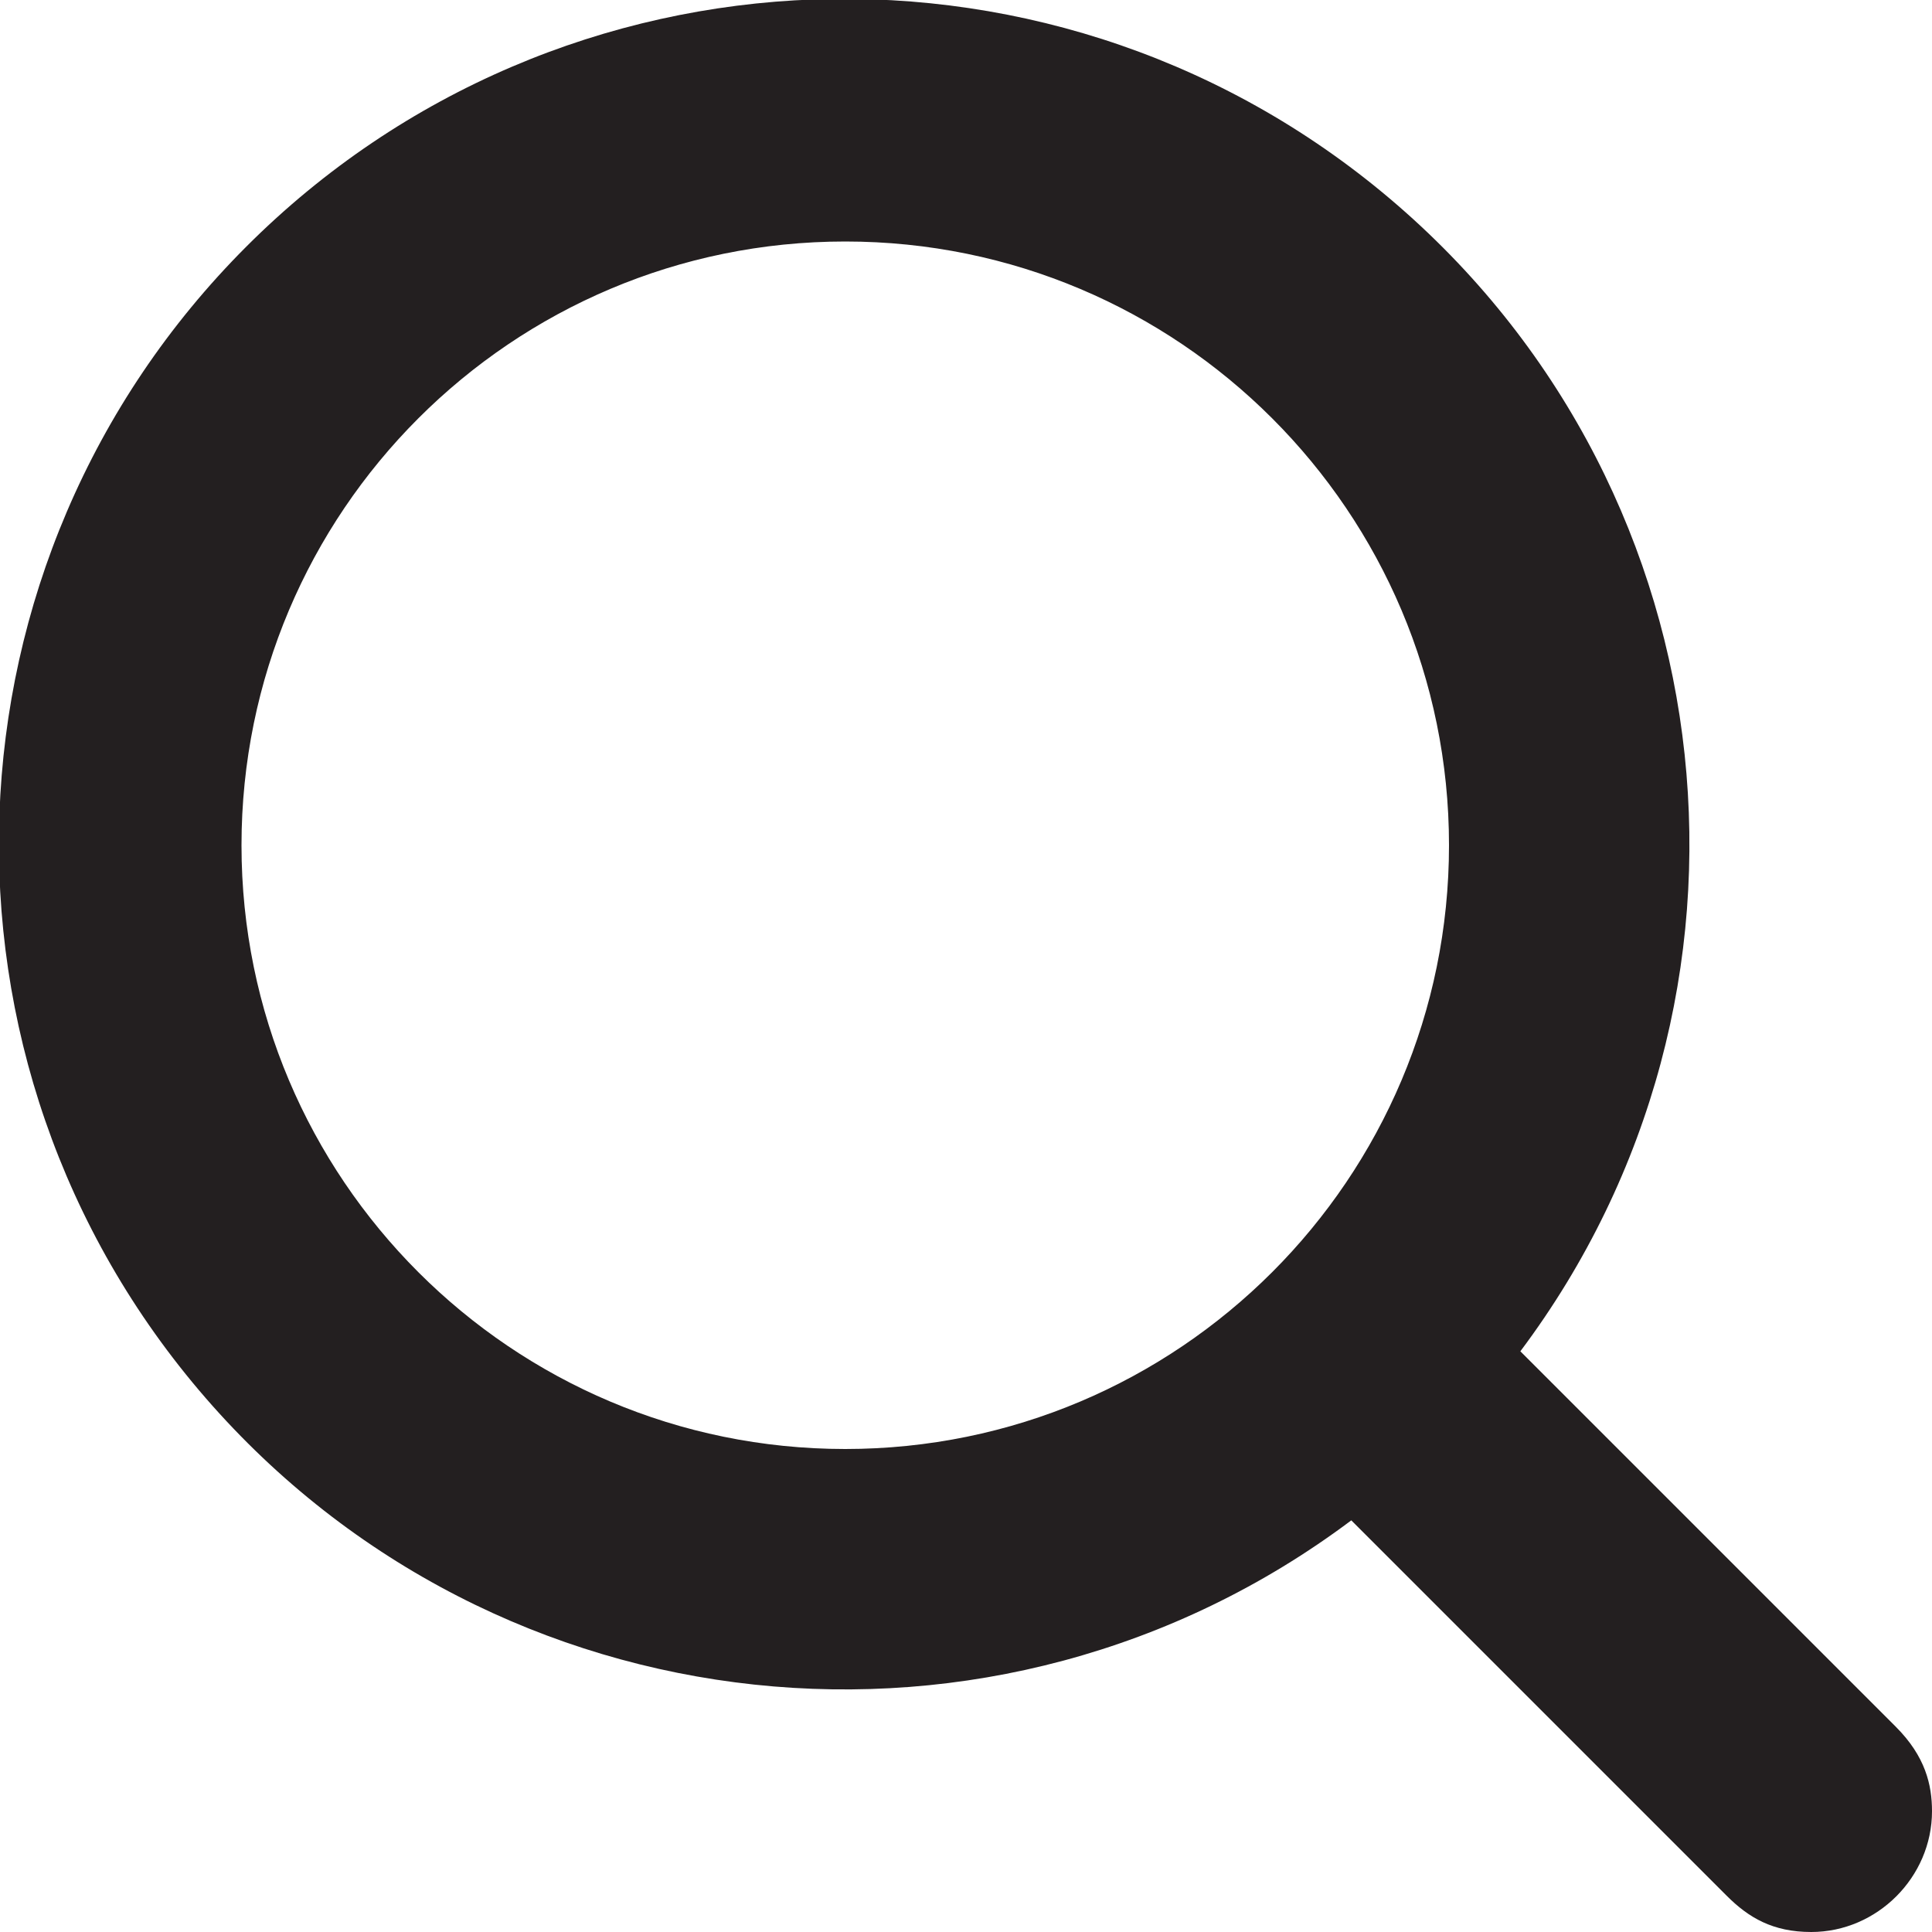
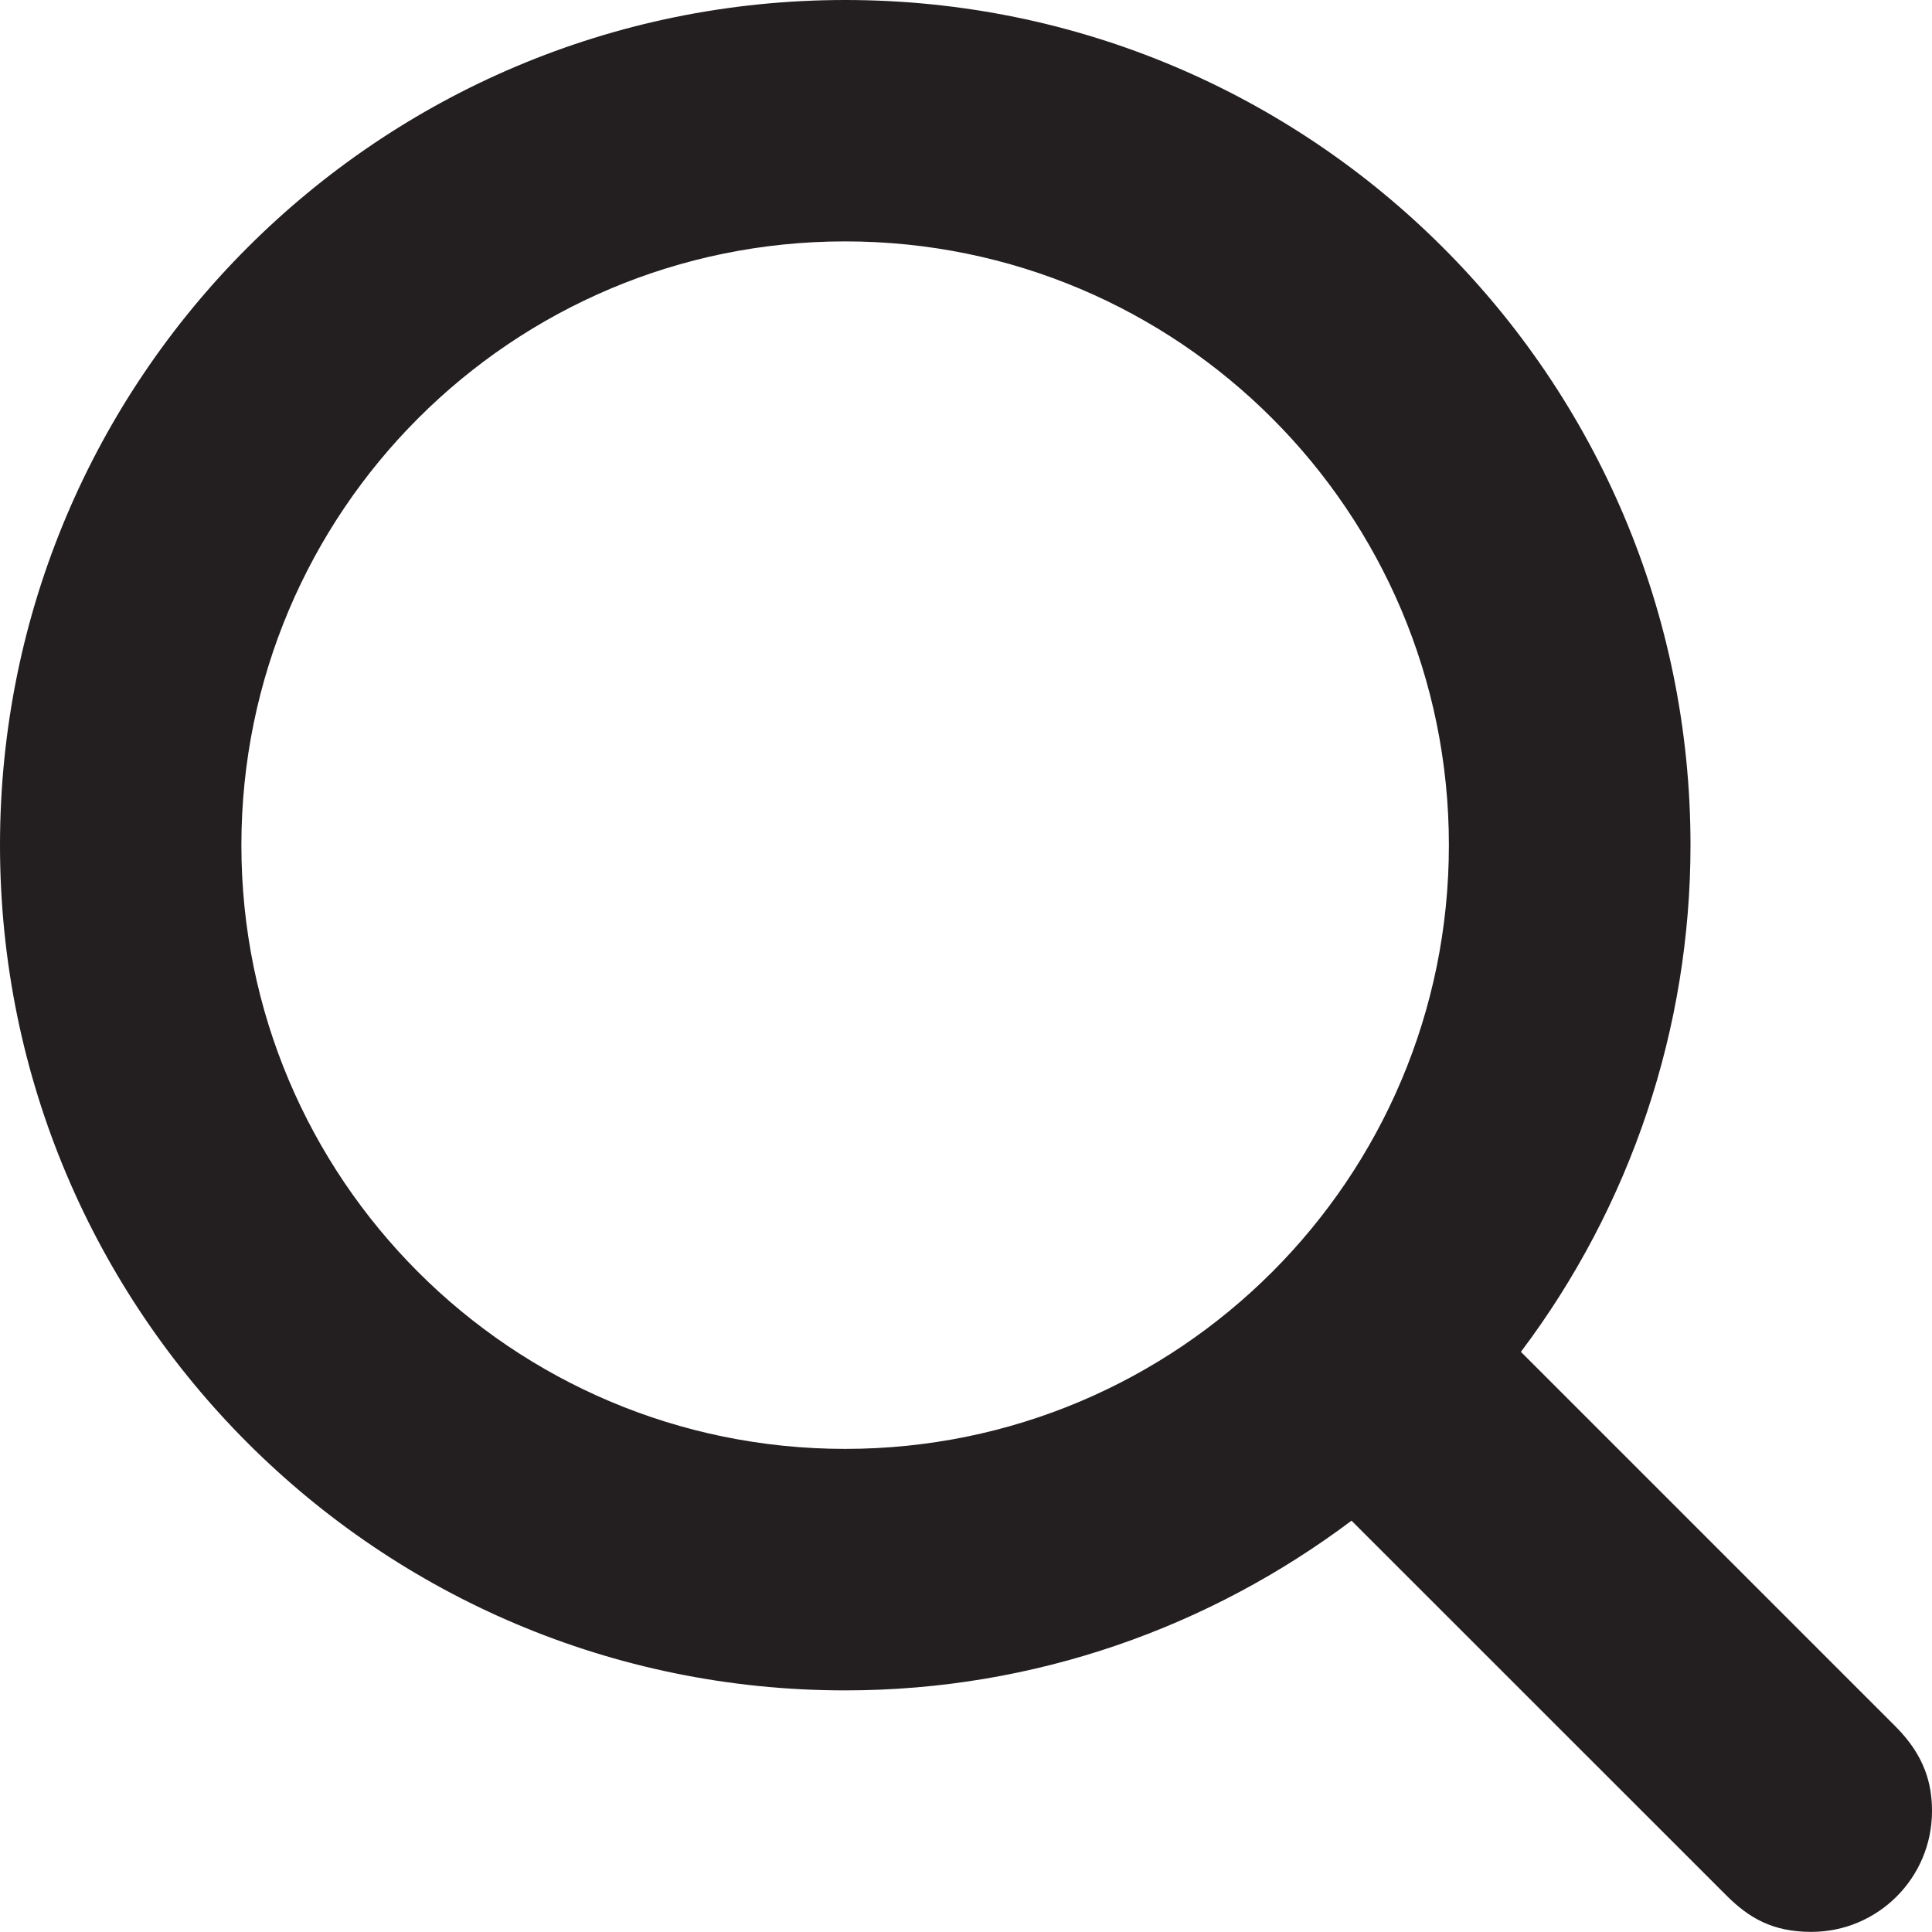
<svg xmlns="http://www.w3.org/2000/svg" width="17.6" height="17.6" viewBox="-0.8 -0.8 17.6 17.6">
-   <path fill="#231F20" d="M16.47 14.93l-3.42-3.42a7.7 7.7 0 1 0-1.54 1.54l3.42 3.42c.2.2.42.33.77.33.6 0 1.1-.5 1.1-1.1 0-.24-.06-.5-.33-.77zM1.4 6.9a5.5 5.5 0 1 1 11 0 5.5 5.5 0 0 1-11 0z" />
+   <path fill="#231F20" d="M16.47 14.93l-3.415-3.415A7.67 7.67 0 0 0 14.6 6.899C14.6 2.646 11.153-.8 6.9-.8S-.8 2.646-.8 6.899s3.446 7.7 7.699 7.7c1.734 0 3.326-.58 4.613-1.546l3.417 3.416c.203.202.418.33.771.33a1.1 1.1 0 0 0 1.1-1.1c0-.24-.061-.499-.33-.769zM1.399 6.899a5.5 5.5 0 1 1 11 0c0 3.038-2.462 5.5-5.5 5.5s-5.5-2.461-5.5-5.5z" />
</svg>
